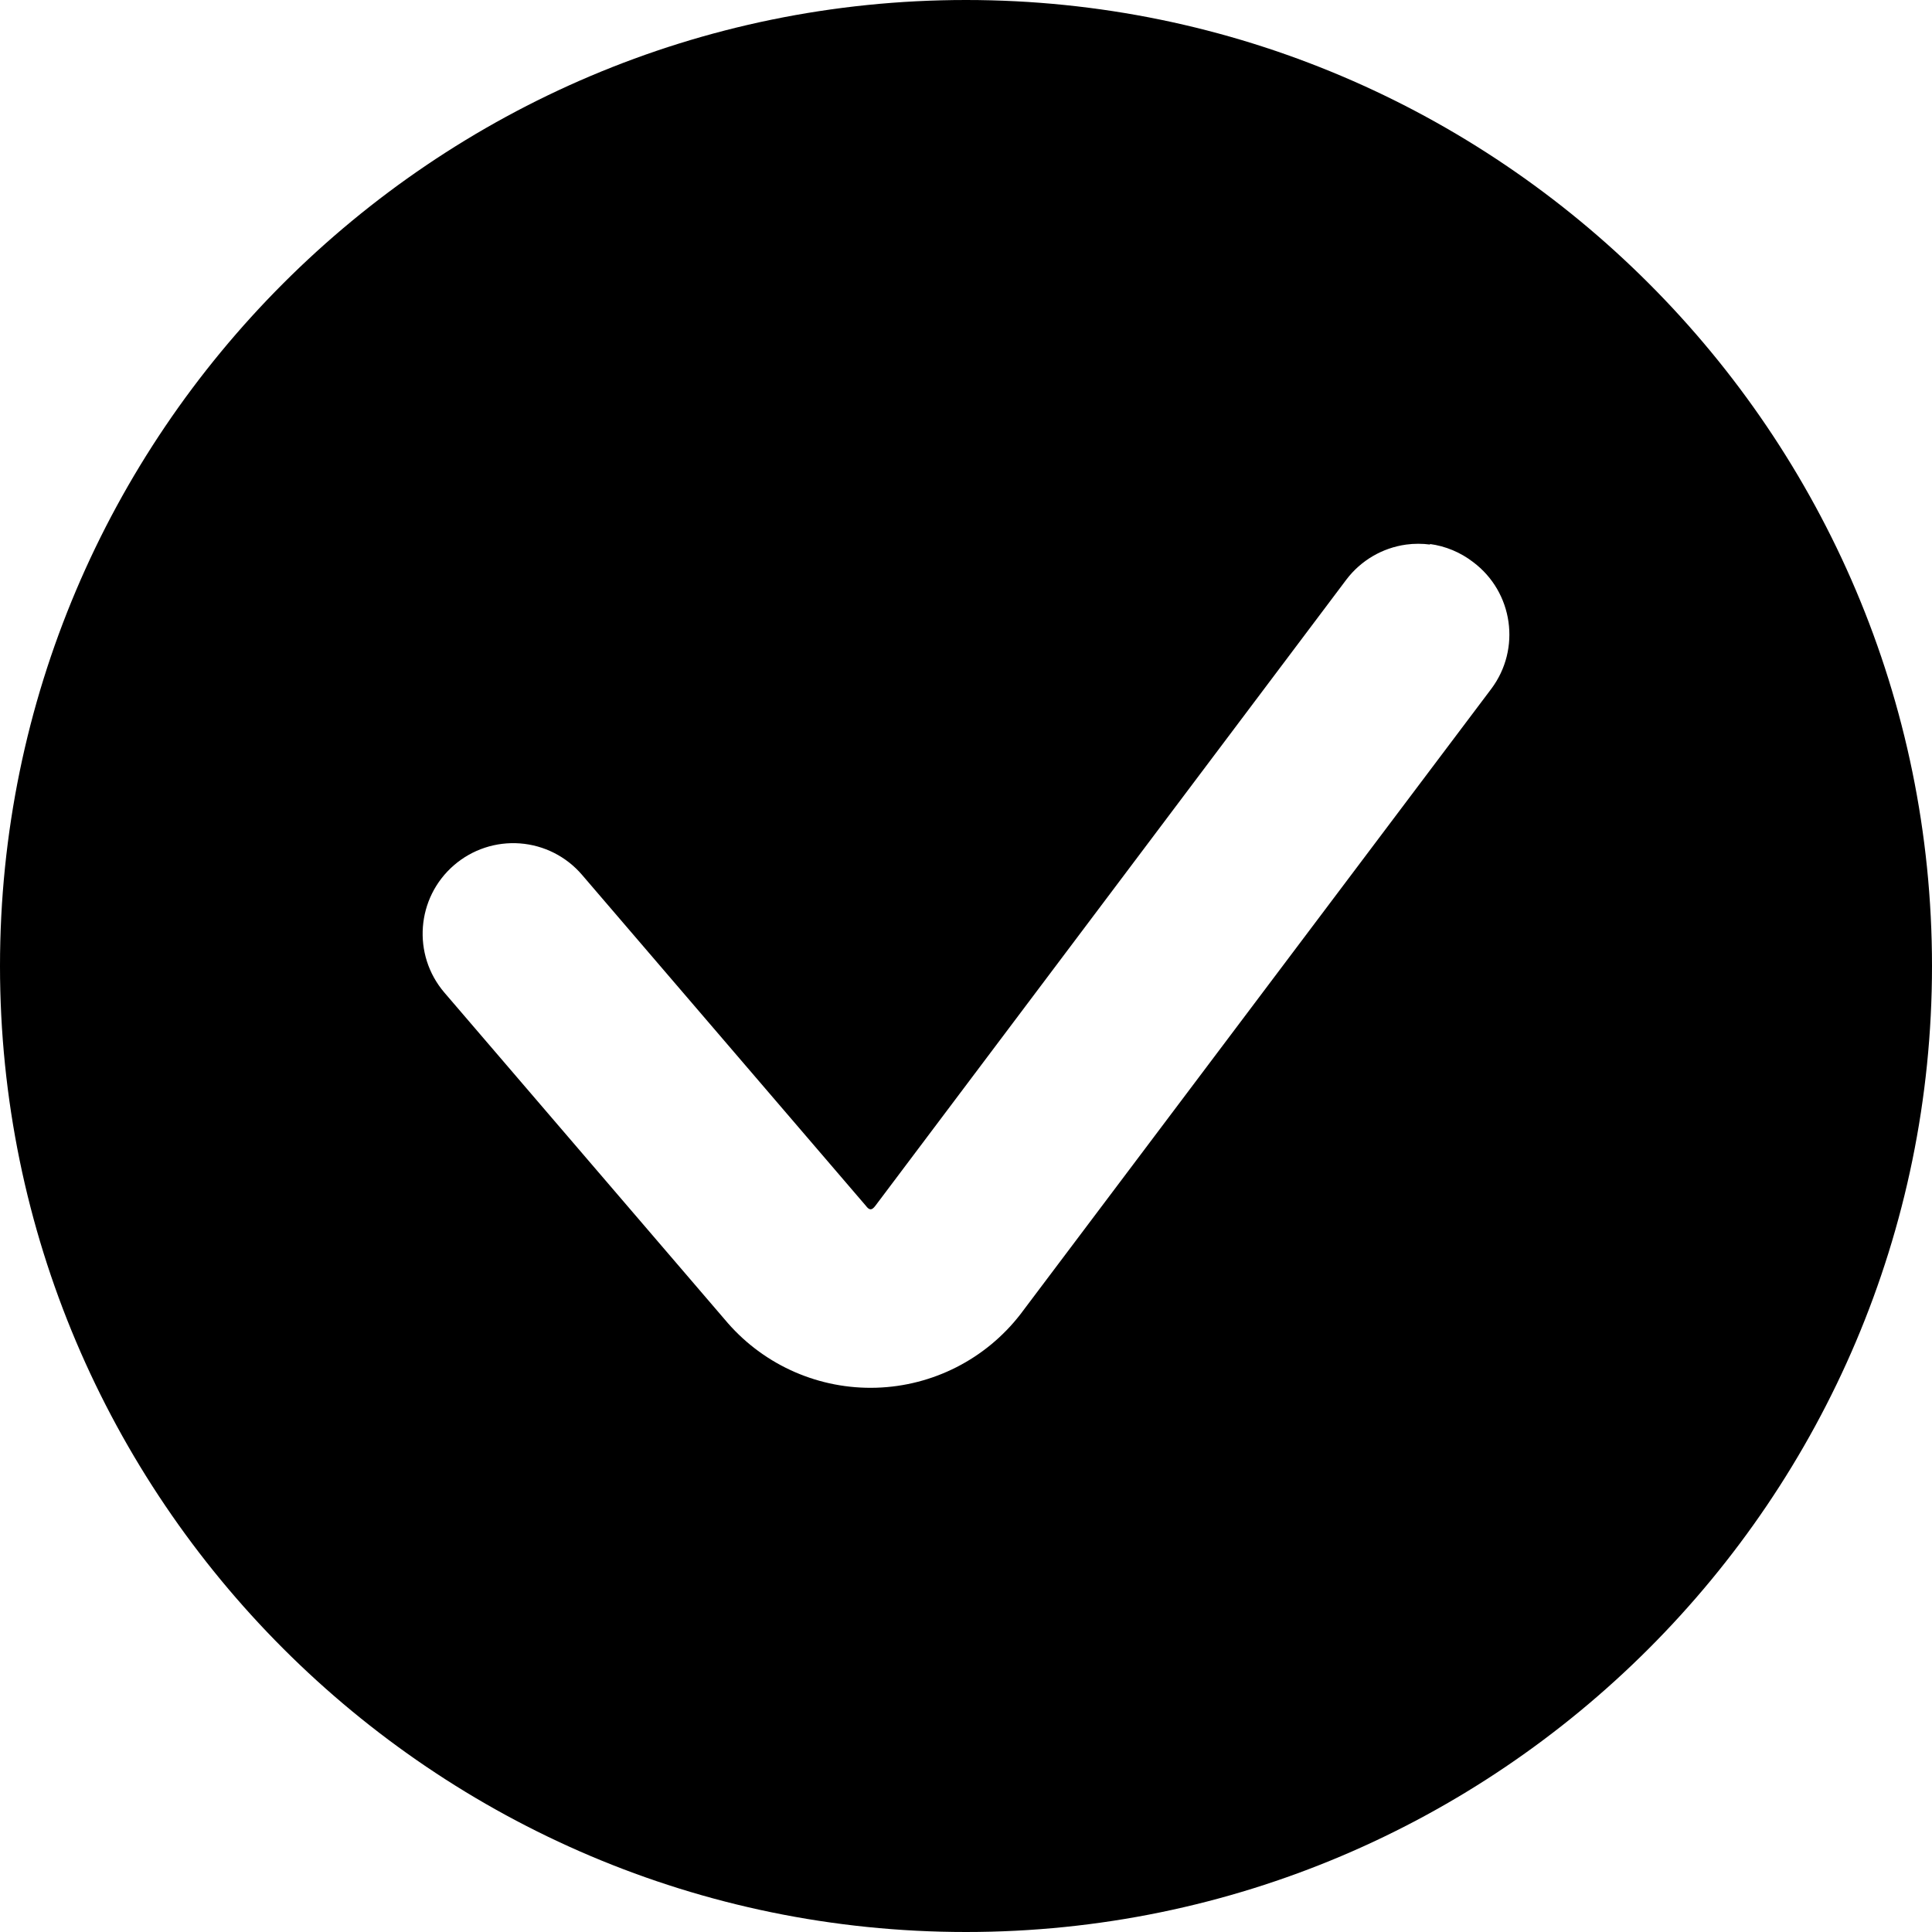
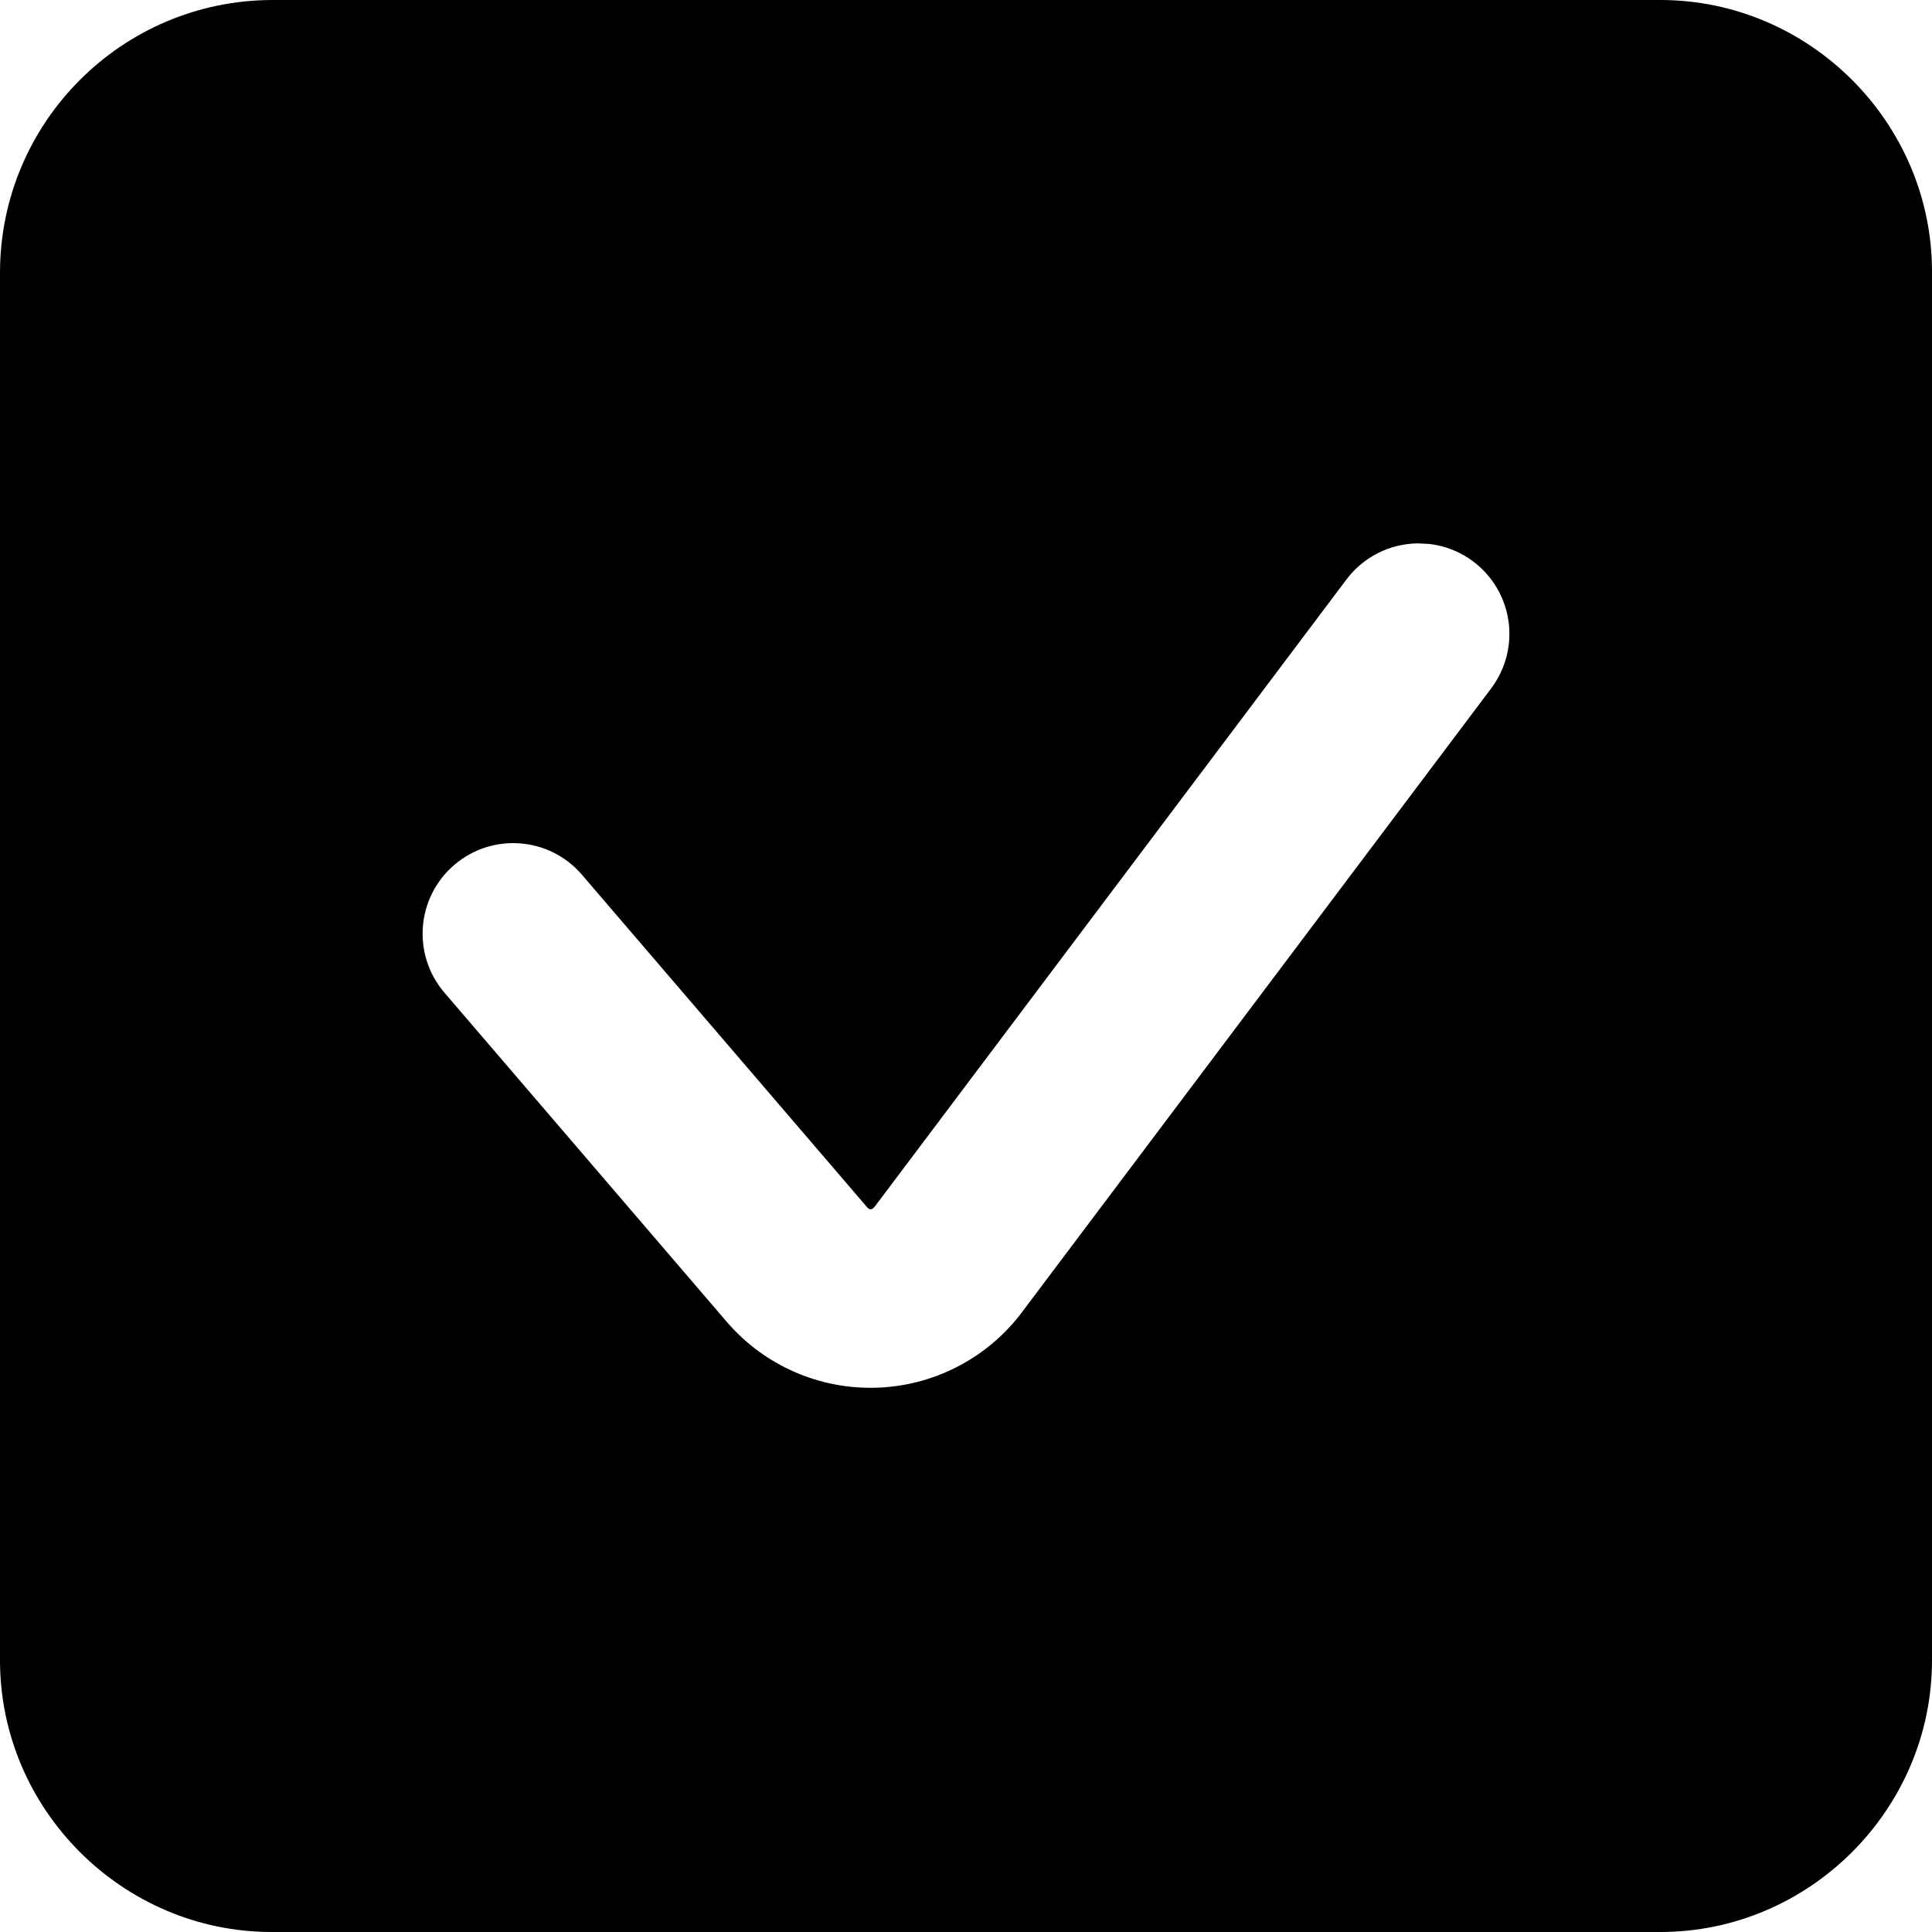
<svg xmlns="http://www.w3.org/2000/svg" viewBox="0 0 32 32">
-   <path d="M16 0C7.18 0 0 7.18 0 16s7.18 16 16 16 16-7.18 16-16S24.82 0 16 0zm7.68 9.01a1.5 1.5 0 0 1 .72.3 1.5 1.5 0 0 1 .3 2.1l-7.8 10.36a3.14 3.14 0 0 1-4.84.15l-4.7-5.48a1.5 1.5 0 0 1 .16-2.11 1.5 1.5 0 0 1 2.12.16l4.7 5.48c.06.08.1.08.16 0L22.3 9.6a1.5 1.5 0 0 1 .99-.58 1.5 1.5 0 0 1 .4 0z" color="#000" style="-inkscape-stroke:none" />
+   <path d="M4.5 0A4.52 4.52 0 0 0 0 4.5v23C0 29.97 2.03 32 4.5 32h23c2.47 0 4.5-2.03 4.5-4.5v-23C32 2.03 29.97 0 27.5 0h-23zm18.98 9 .2.01a1.5 1.5 0 0 1 1.02 2.39l-7.8 10.37a3.14 3.14 0 0 1-4.84.15l-4.7-5.48a1.5 1.5 0 1 1 2.28-1.95l4.7 5.48c.06.08.1.08.16 0L22.3 9.6a1.5 1.5 0 0 1 1.18-.6z" color="#000" style="-inkscape-stroke:none" />
</svg>
